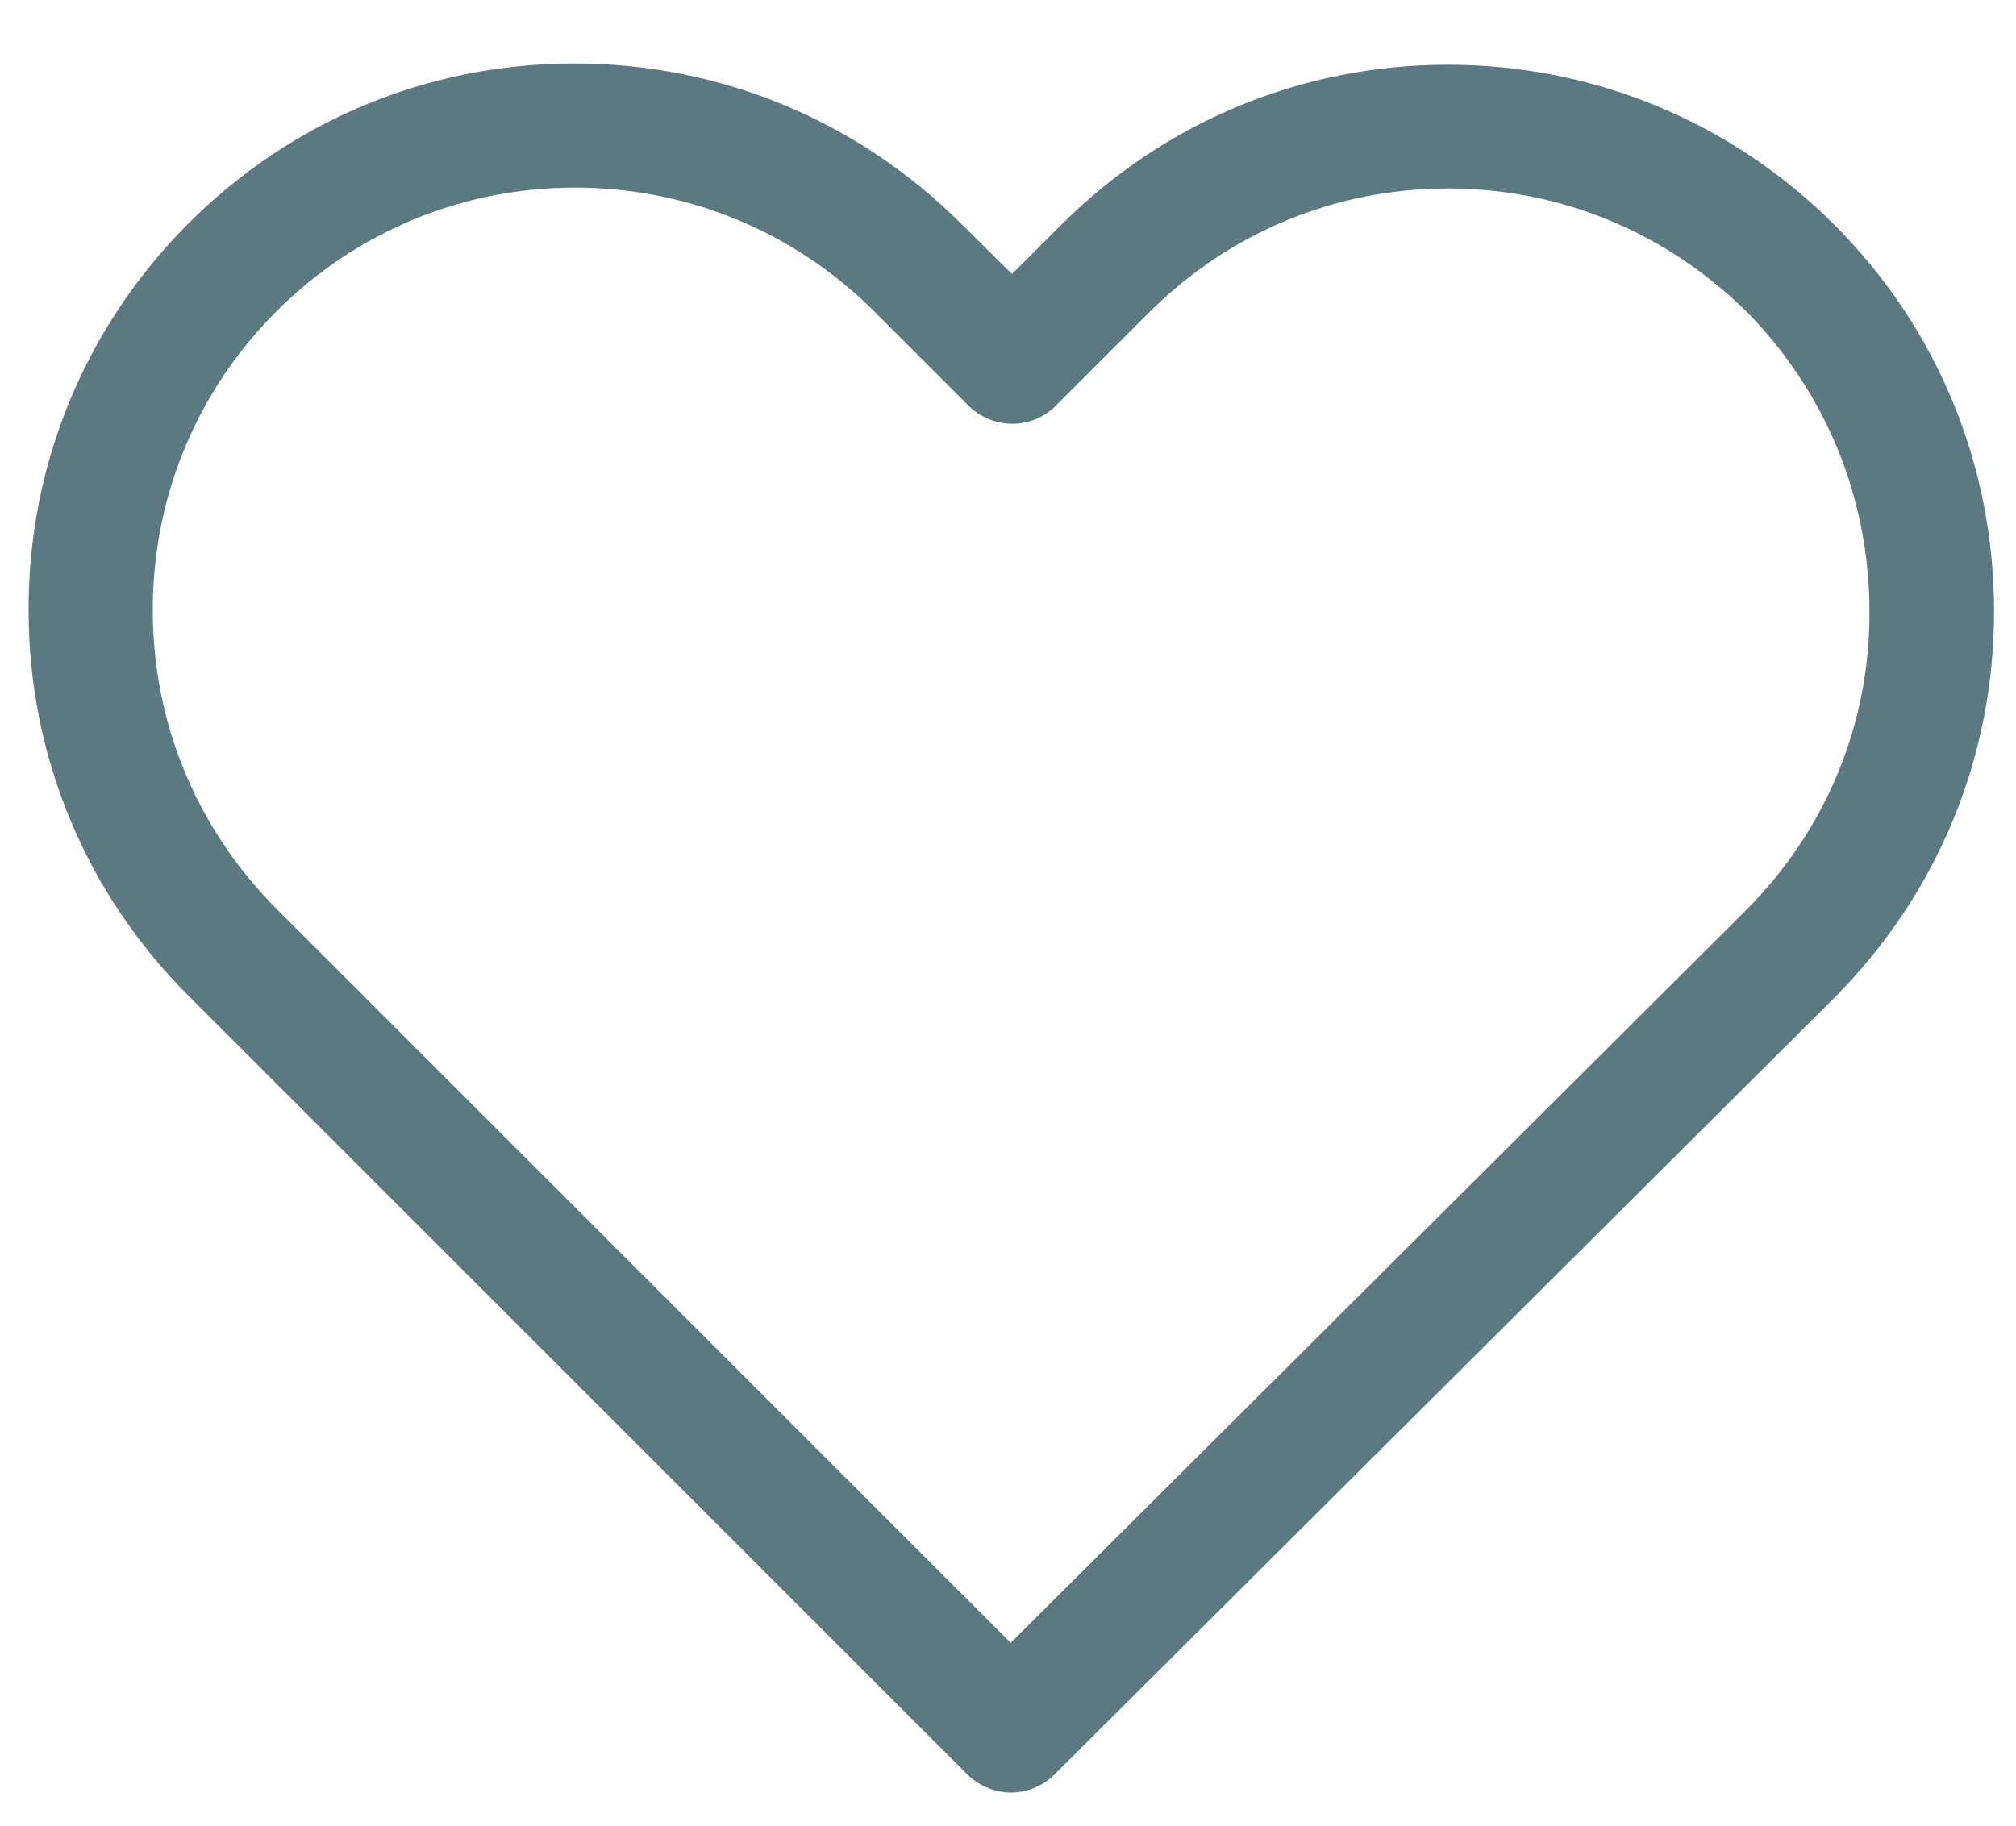
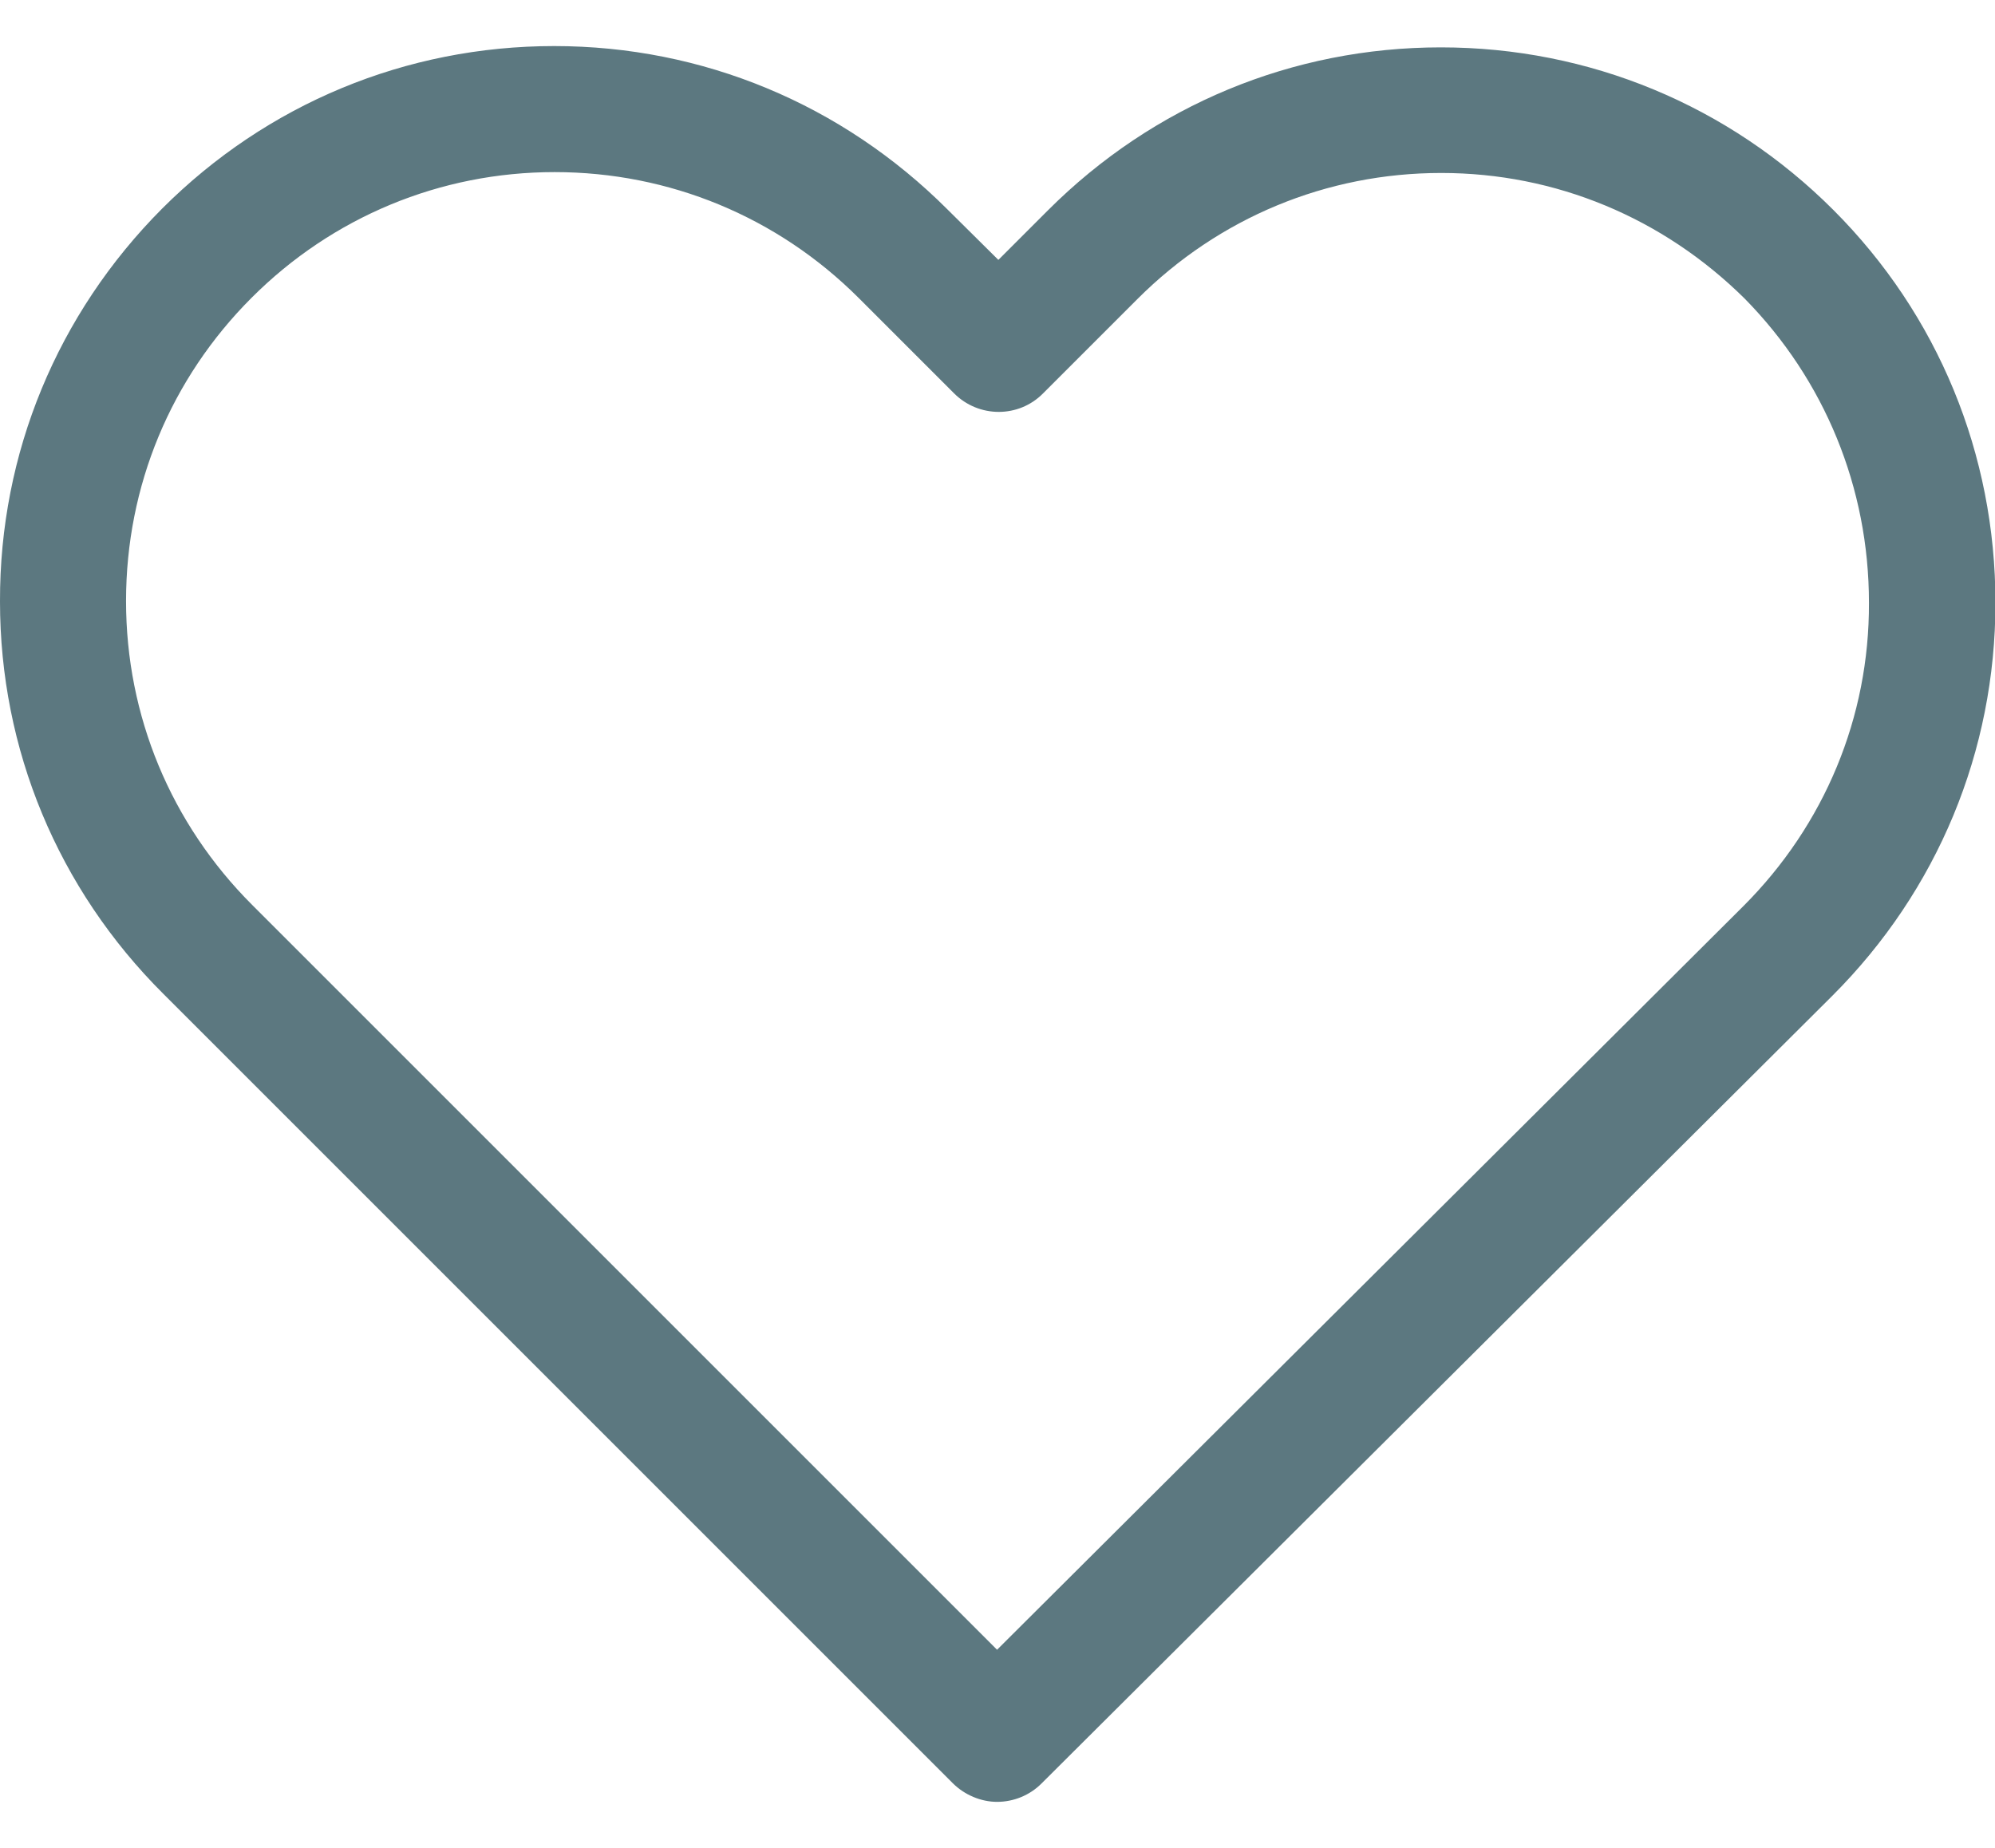
- <svg xmlns="http://www.w3.org/2000/svg" version="1.1" id="Capa_1" x="0px" y="0px" width="1169.5px" height="1059.5px" viewBox="0 -291.5 1169.5 1059.5" enable-background="new 0 -291.5 1169.5 1059.5" xml:space="preserve">
-   <path fill="#5C7880" d="M1064.144-161.038c-59.854-59.852-139.574-92.885-224.264-92.885c-84.683,0-164.405,33.032-224.507,93.133  l-28.307,28.312l-29.062-28.809c-60.104-60.103-139.823-93.382-224.76-93.382c-84.687,0-164.161,33.032-224.015,92.882  C49.376-101.683,16.345-21.961,16.595,62.727c0,84.439,33.031,164.16,93.38,224.259l451.007,451.01  c6.71,6.709,16.144,10.672,25.334,10.672c9.435,0,18.623-3.724,25.332-10.43l451.996-450.264  c60.102-60.101,93.132-139.823,93.132-224.512C1156.776-21.462,1123.99-101.184,1064.144-161.038z M1084.503,63.475  c0.247,65.316-25.327,126.908-71.774,173.348L586.314,661.752L160.637,236.08c-46.441-46.444-72.021-108.035-72.021-173.6  c0-65.812,25.58-127.156,71.772-173.35c46.194-46.194,107.787-71.774,173.103-71.774c65.566,0,127.404,25.58,173.848,72.021  l54.389,54.39c14.156,14.156,37.006,14.156,50.912,0l53.889-53.891c46.448-46.445,108.036-72.023,173.606-72.023  c65.312,0,126.658,25.579,173.351,71.774C1059.172-63.931,1084.503-2.339,1084.503,63.475z" />
+ <svg xmlns="http://www.w3.org/2000/svg" version="1.1" id="Capa_1" x="0px" y="0px" viewBox="0 0 459 425.2" style="enable-background:new 0 0 459 425.2;" xml:space="preserve">
+   <style type="text/css">
+ 	.st0{fill:#5C7880;}
+ </style>
+   <path class="st0" d="M421.8,48.3c-24.1-24.1-56.2-37.4-90.3-37.4s-66.2,13.3-90.4,37.5l-11.4,11.4L218,48.2  c-24.2-24.2-56.3-37.6-90.5-37.6c-34.1,0-66.1,13.3-90.2,37.4C13.2,72.2-0.1,104.3,0,138.4c0,34,13.3,66.1,37.6,90.3l181.6,181.6  c2.7,2.7,6.5,4.3,10.2,4.3c3.8,0,7.5-1.5,10.2-4.2l182-181.3c24.2-24.2,37.5-56.3,37.5-90.4C459.1,104.5,445.9,72.4,421.8,48.3z   M430,138.7c0.1,26.3-10.2,51.1-28.9,69.8L229.4,379.6L58,208.2c-18.7-18.7-29-43.5-29-69.9c0-26.5,10.3-51.2,28.9-69.8  s43.4-28.9,69.7-28.9c26.4,0,51.3,10.3,70,29l21.9,21.9c5.7,5.7,14.9,5.7,20.5,0l21.7-21.7c18.7-18.7,43.5-29,69.9-29  c26.3,0,51,10.3,69.8,28.9C419.8,87.4,430,112.2,430,138.7z" />
</svg>
